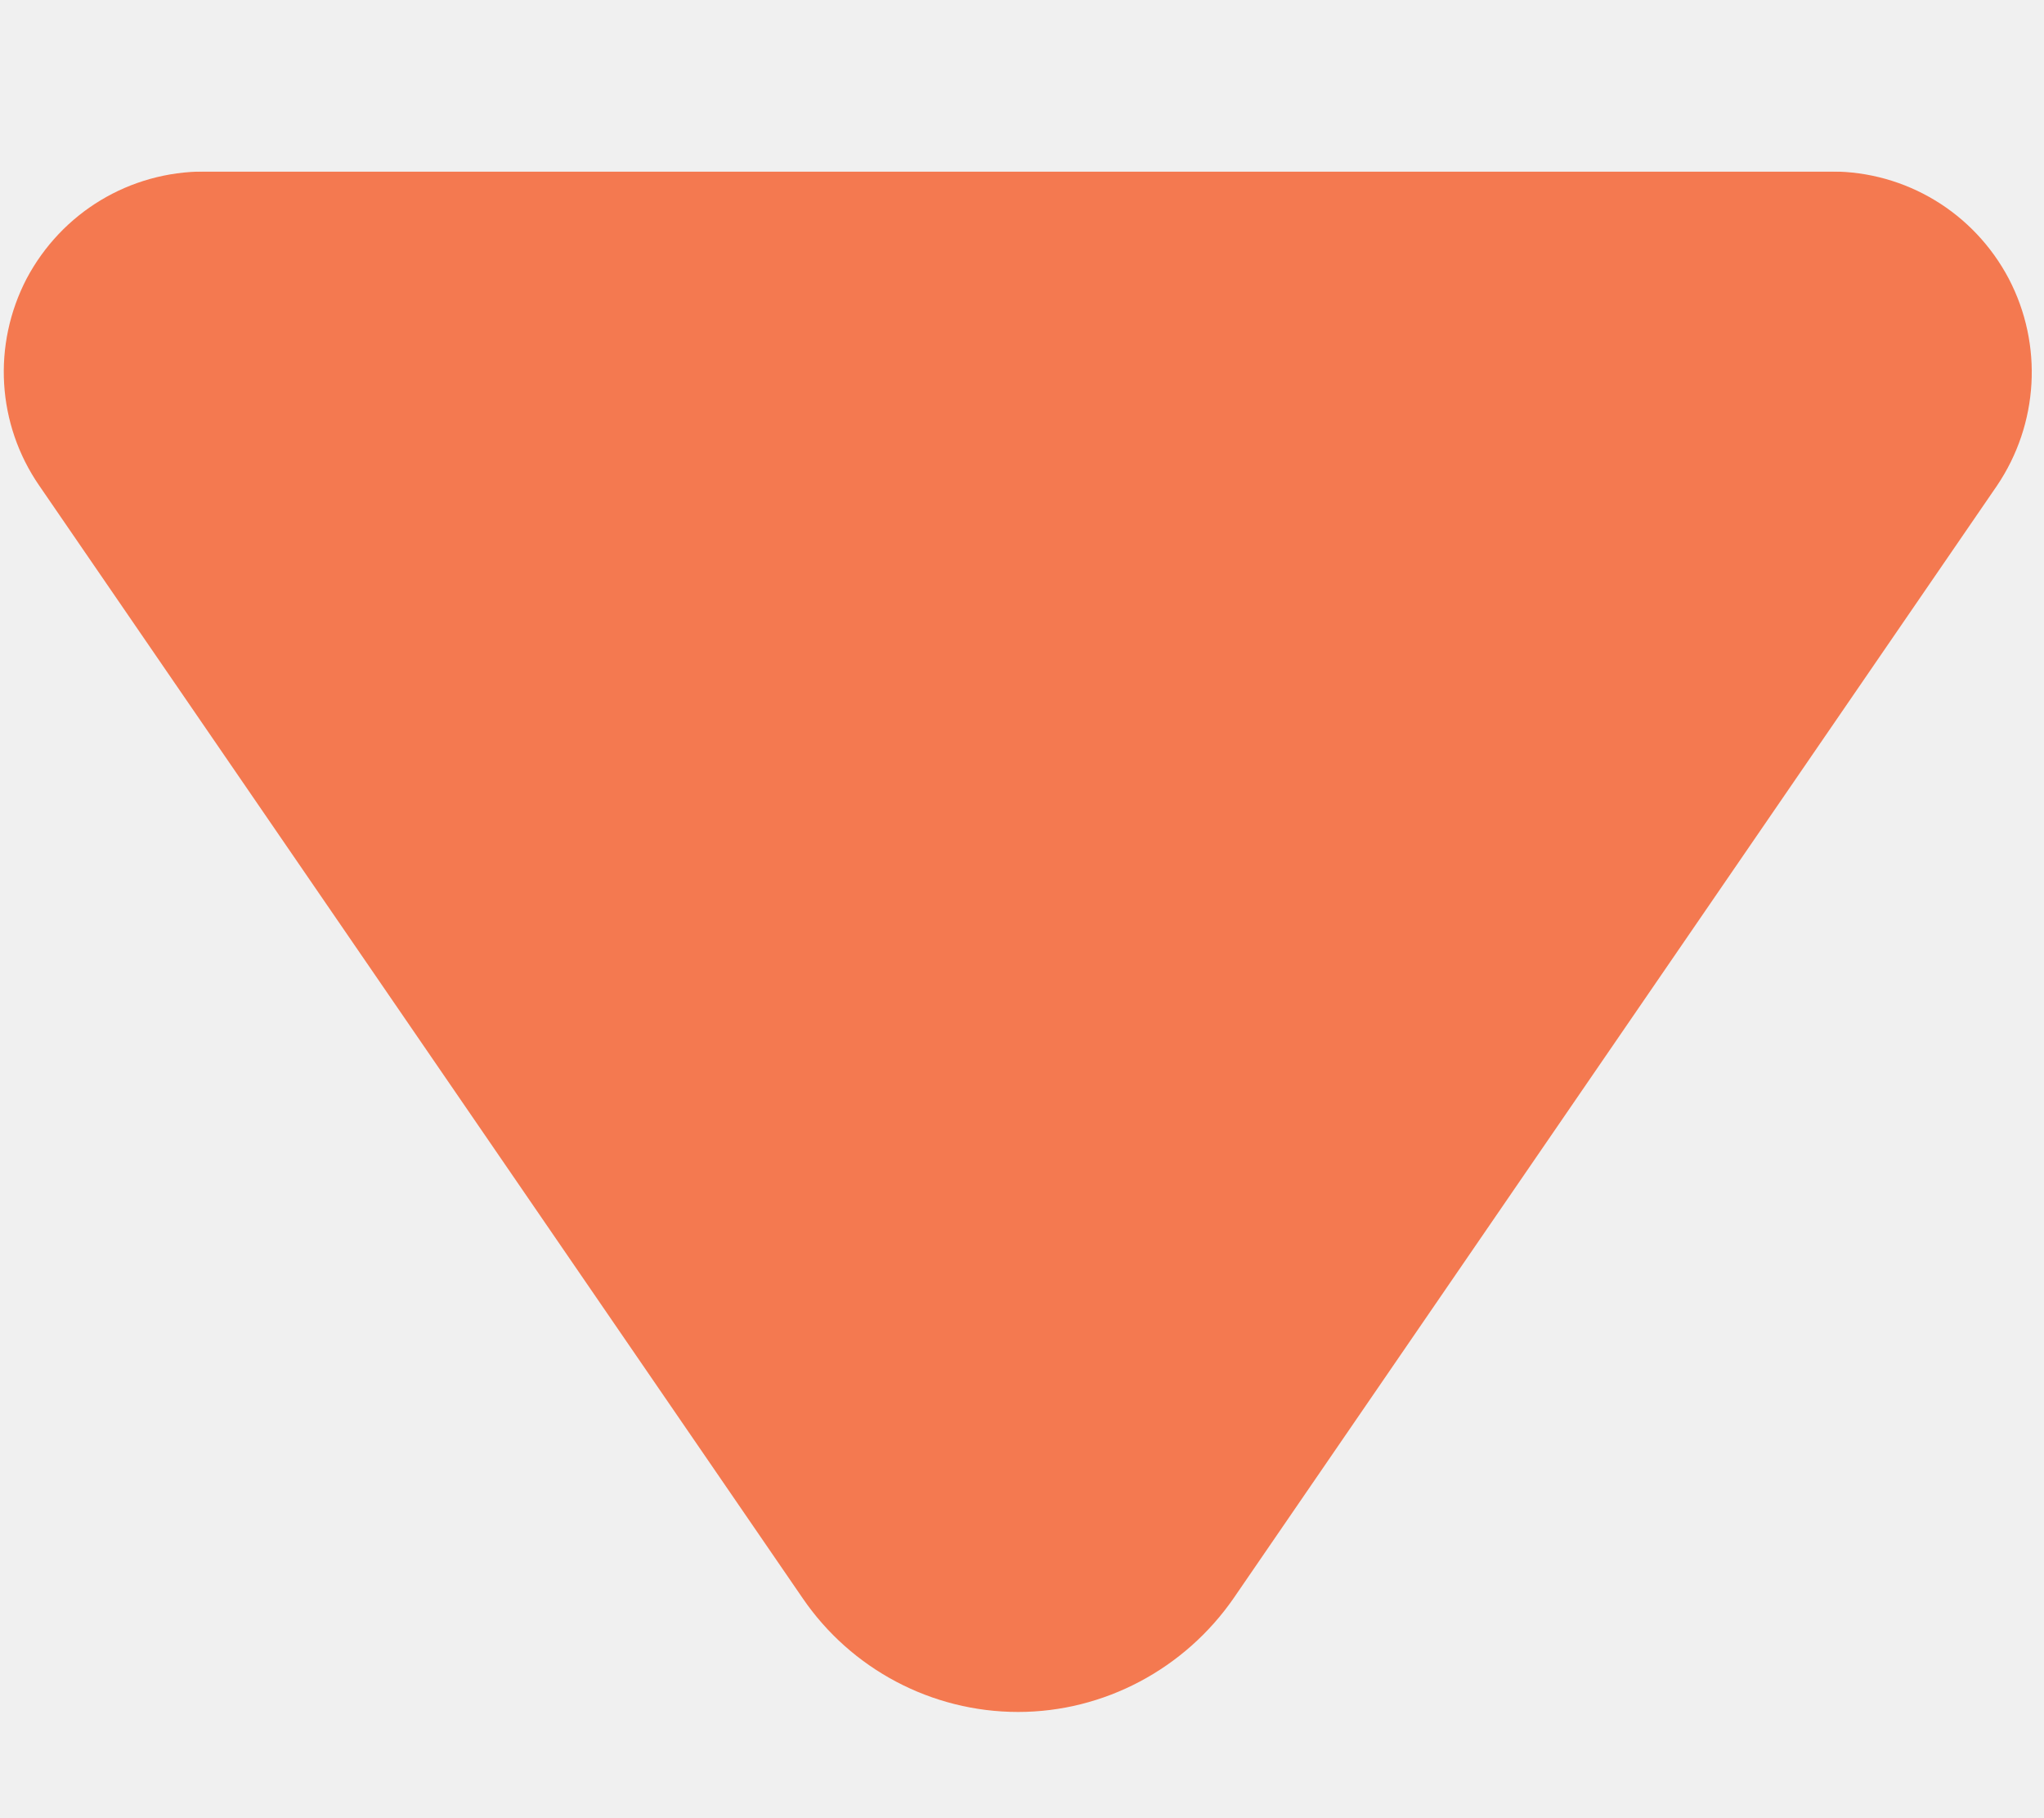
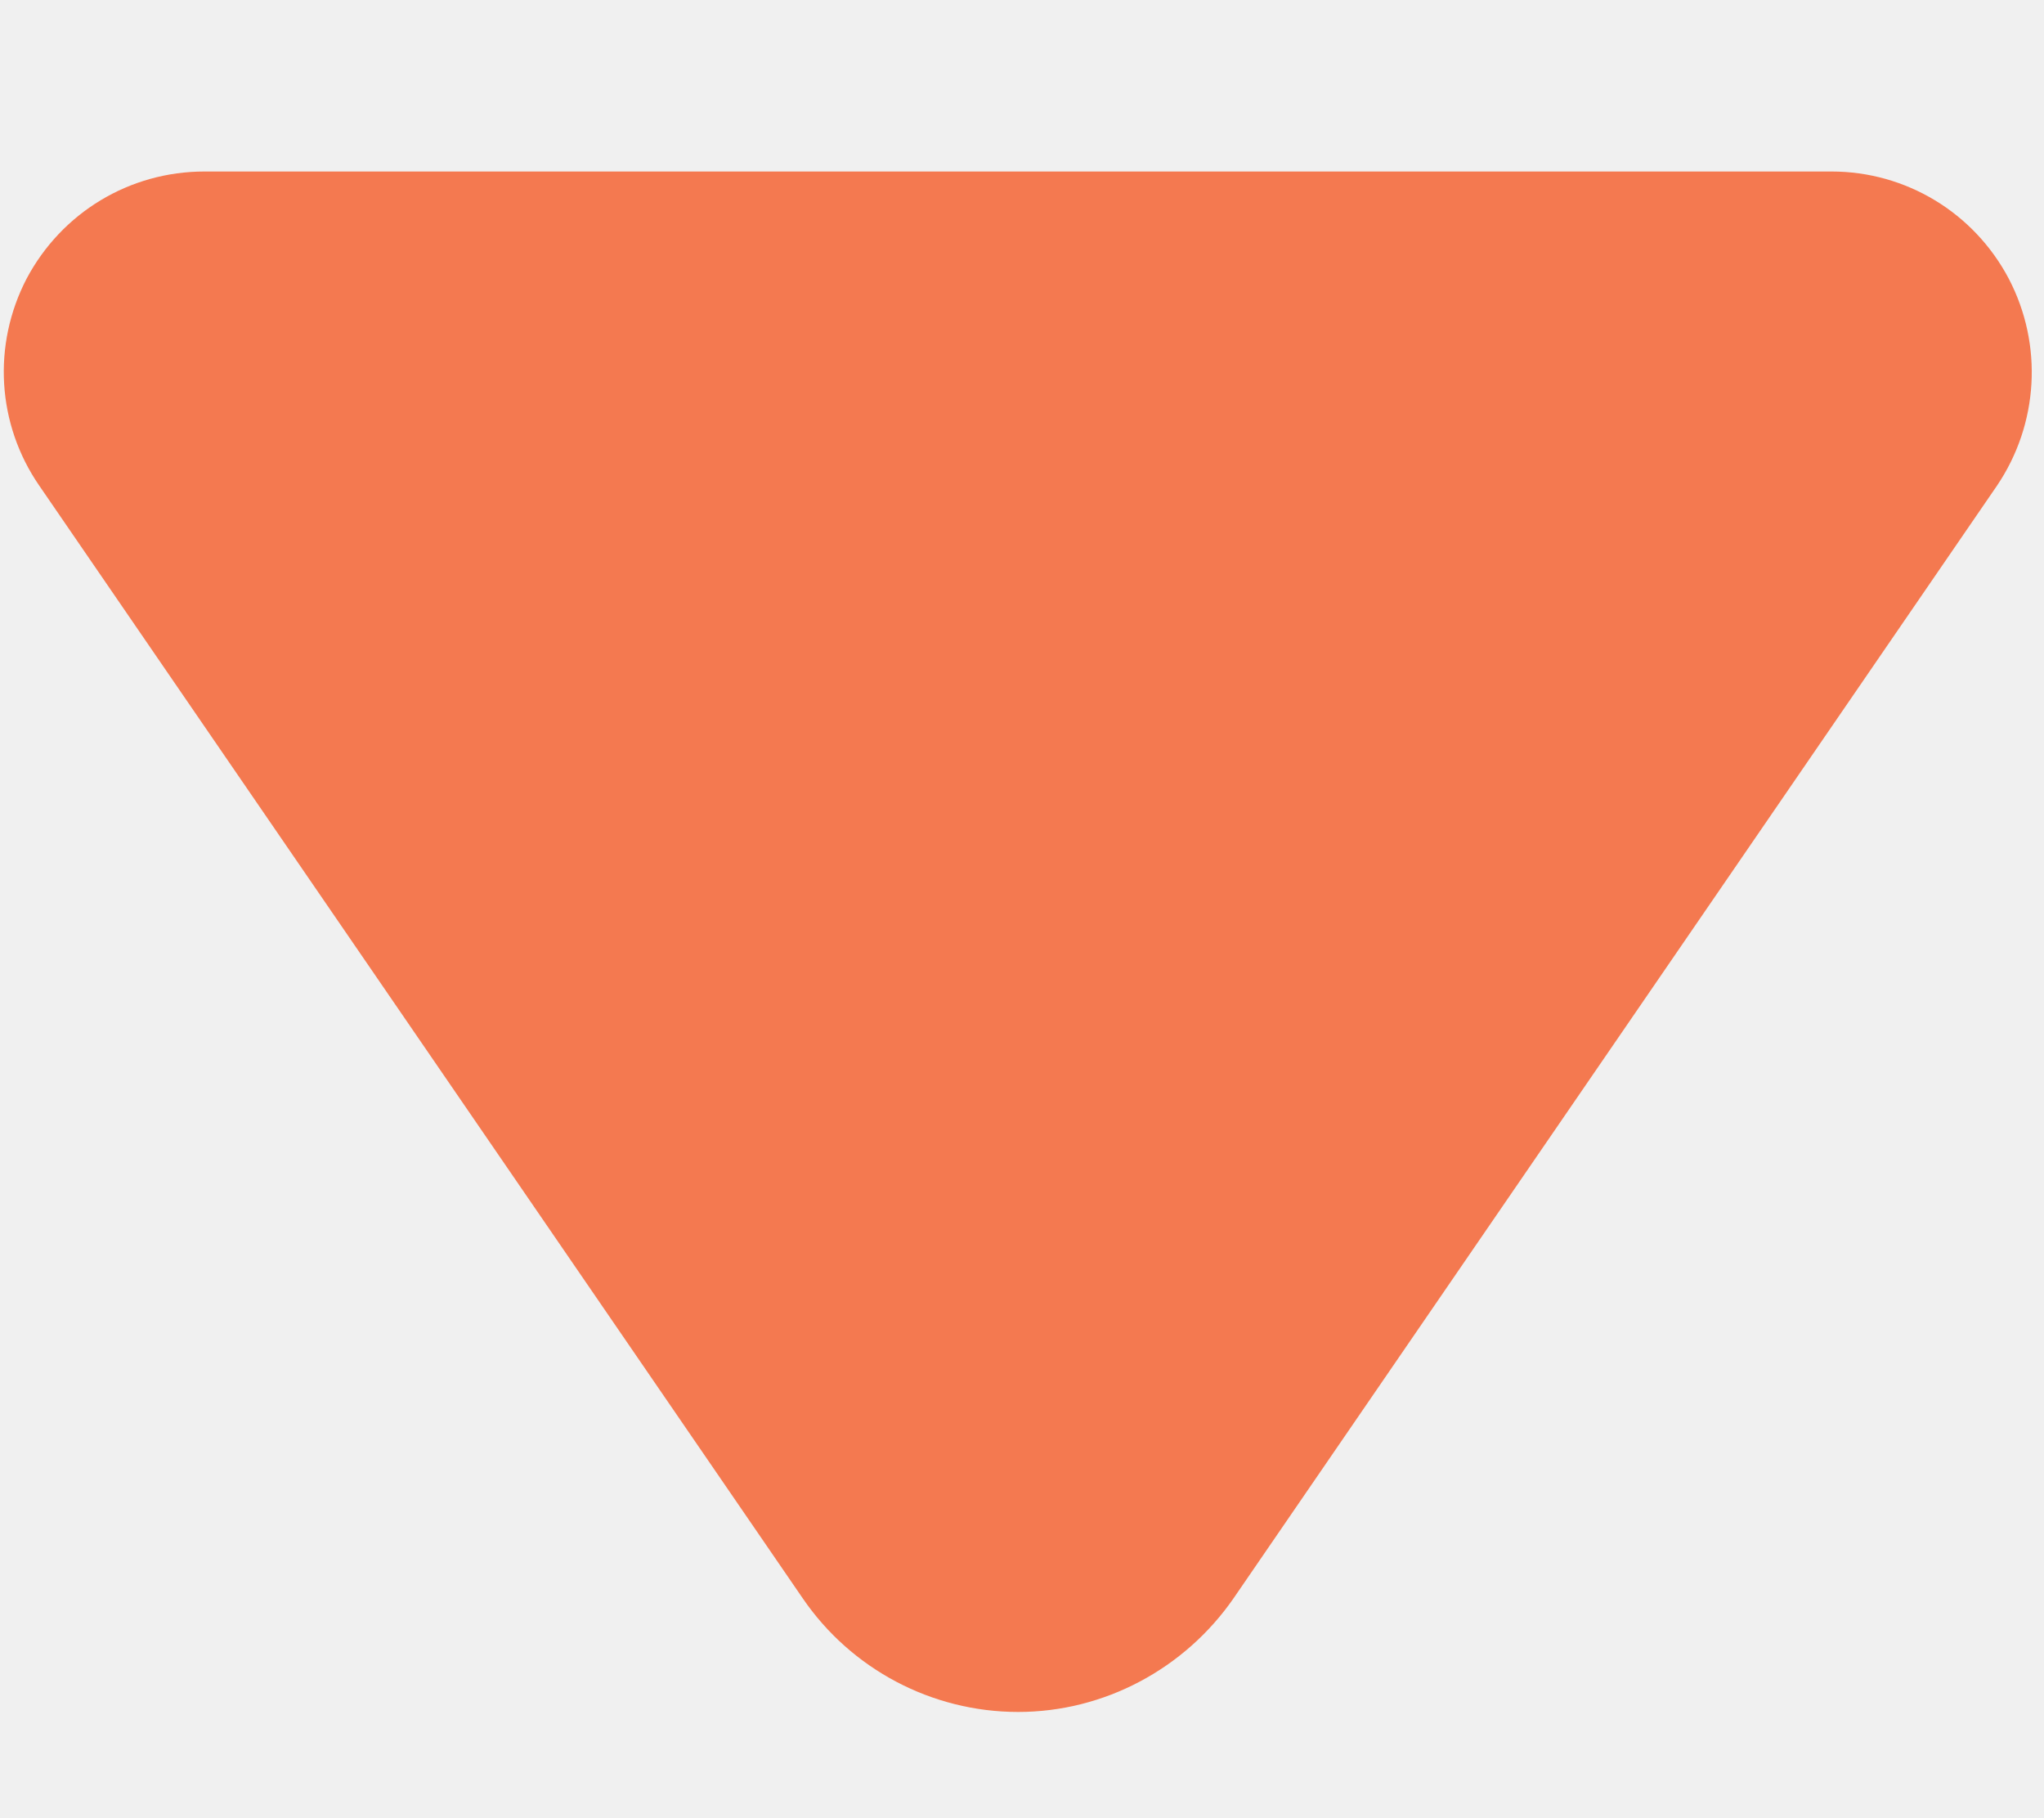
<svg xmlns="http://www.w3.org/2000/svg" width="9" height="8" viewBox="0 0 9 8" fill="none">
-   <mask id="mask0_832_284" style="mask-type:luminance" maskUnits="userSpaceOnUse" x="0" y="0" width="9" height="8">
-     <path d="M5.432 7.035L8.793 2.138C8.976 1.867 8.997 1.518 8.845 1.227C8.691 0.935 8.391 0.755 8.065 0.755H0.9C0.571 0.755 0.272 0.935 0.117 1.227C-0.034 1.518 -0.014 1.867 0.173 2.138L3.534 7.035C3.747 7.347 4.102 7.536 4.483 7.536C4.861 7.536 5.216 7.347 5.432 7.035Z" fill="white" />
-   </mask>
-   <g mask="url(#mask0_832_284)">
-     <path d="M-0.776 0.755H9.756V8.418H-0.776V0.755Z" fill="#F47950" />
-   </g>
+   <path d="M5.432 7.035L8.793 2.138C8.976 1.867 8.997 1.518 8.845 1.227C8.691 0.935 8.391 0.755 8.065 0.755H0.9C0.571 0.755 0.272 0.935 0.117 1.227C-0.034 1.518 -0.014 1.867 0.173 2.138L3.534 7.035C3.747 7.347 4.102 7.536 4.483 7.536C4.861 7.536 5.216 7.347 5.432 7.035Z" fill="#F47950" />
</svg>
